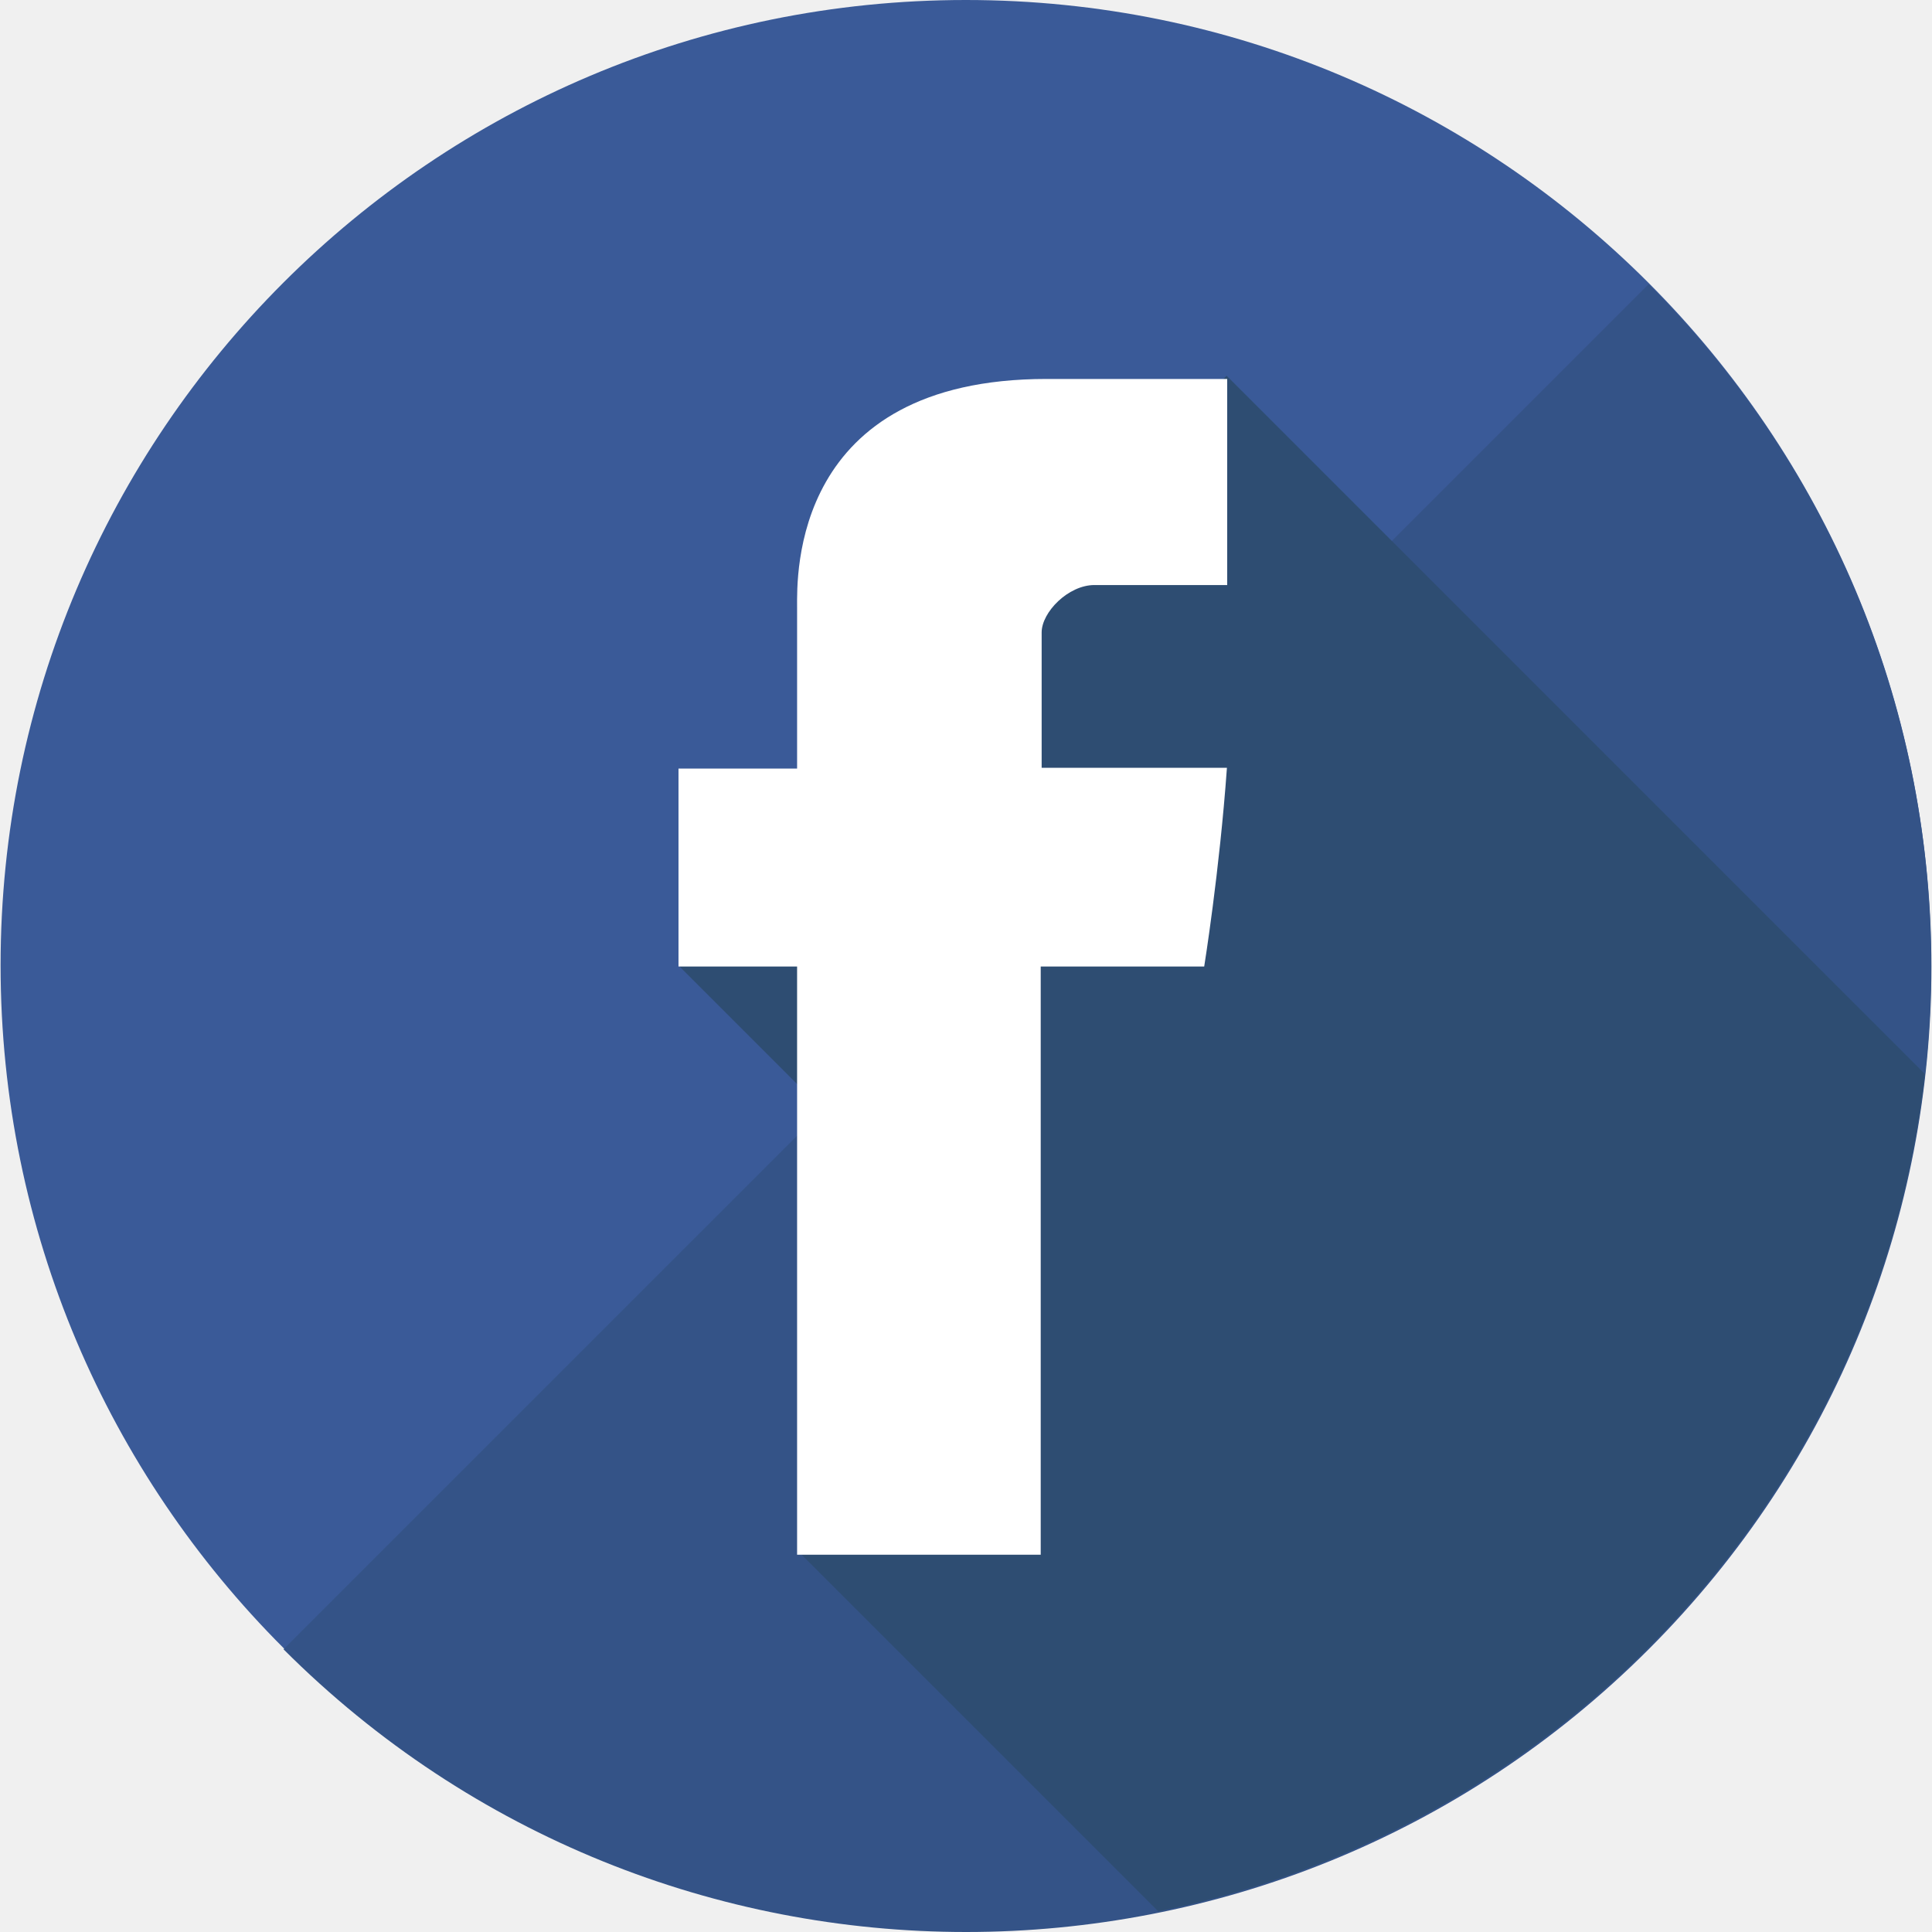
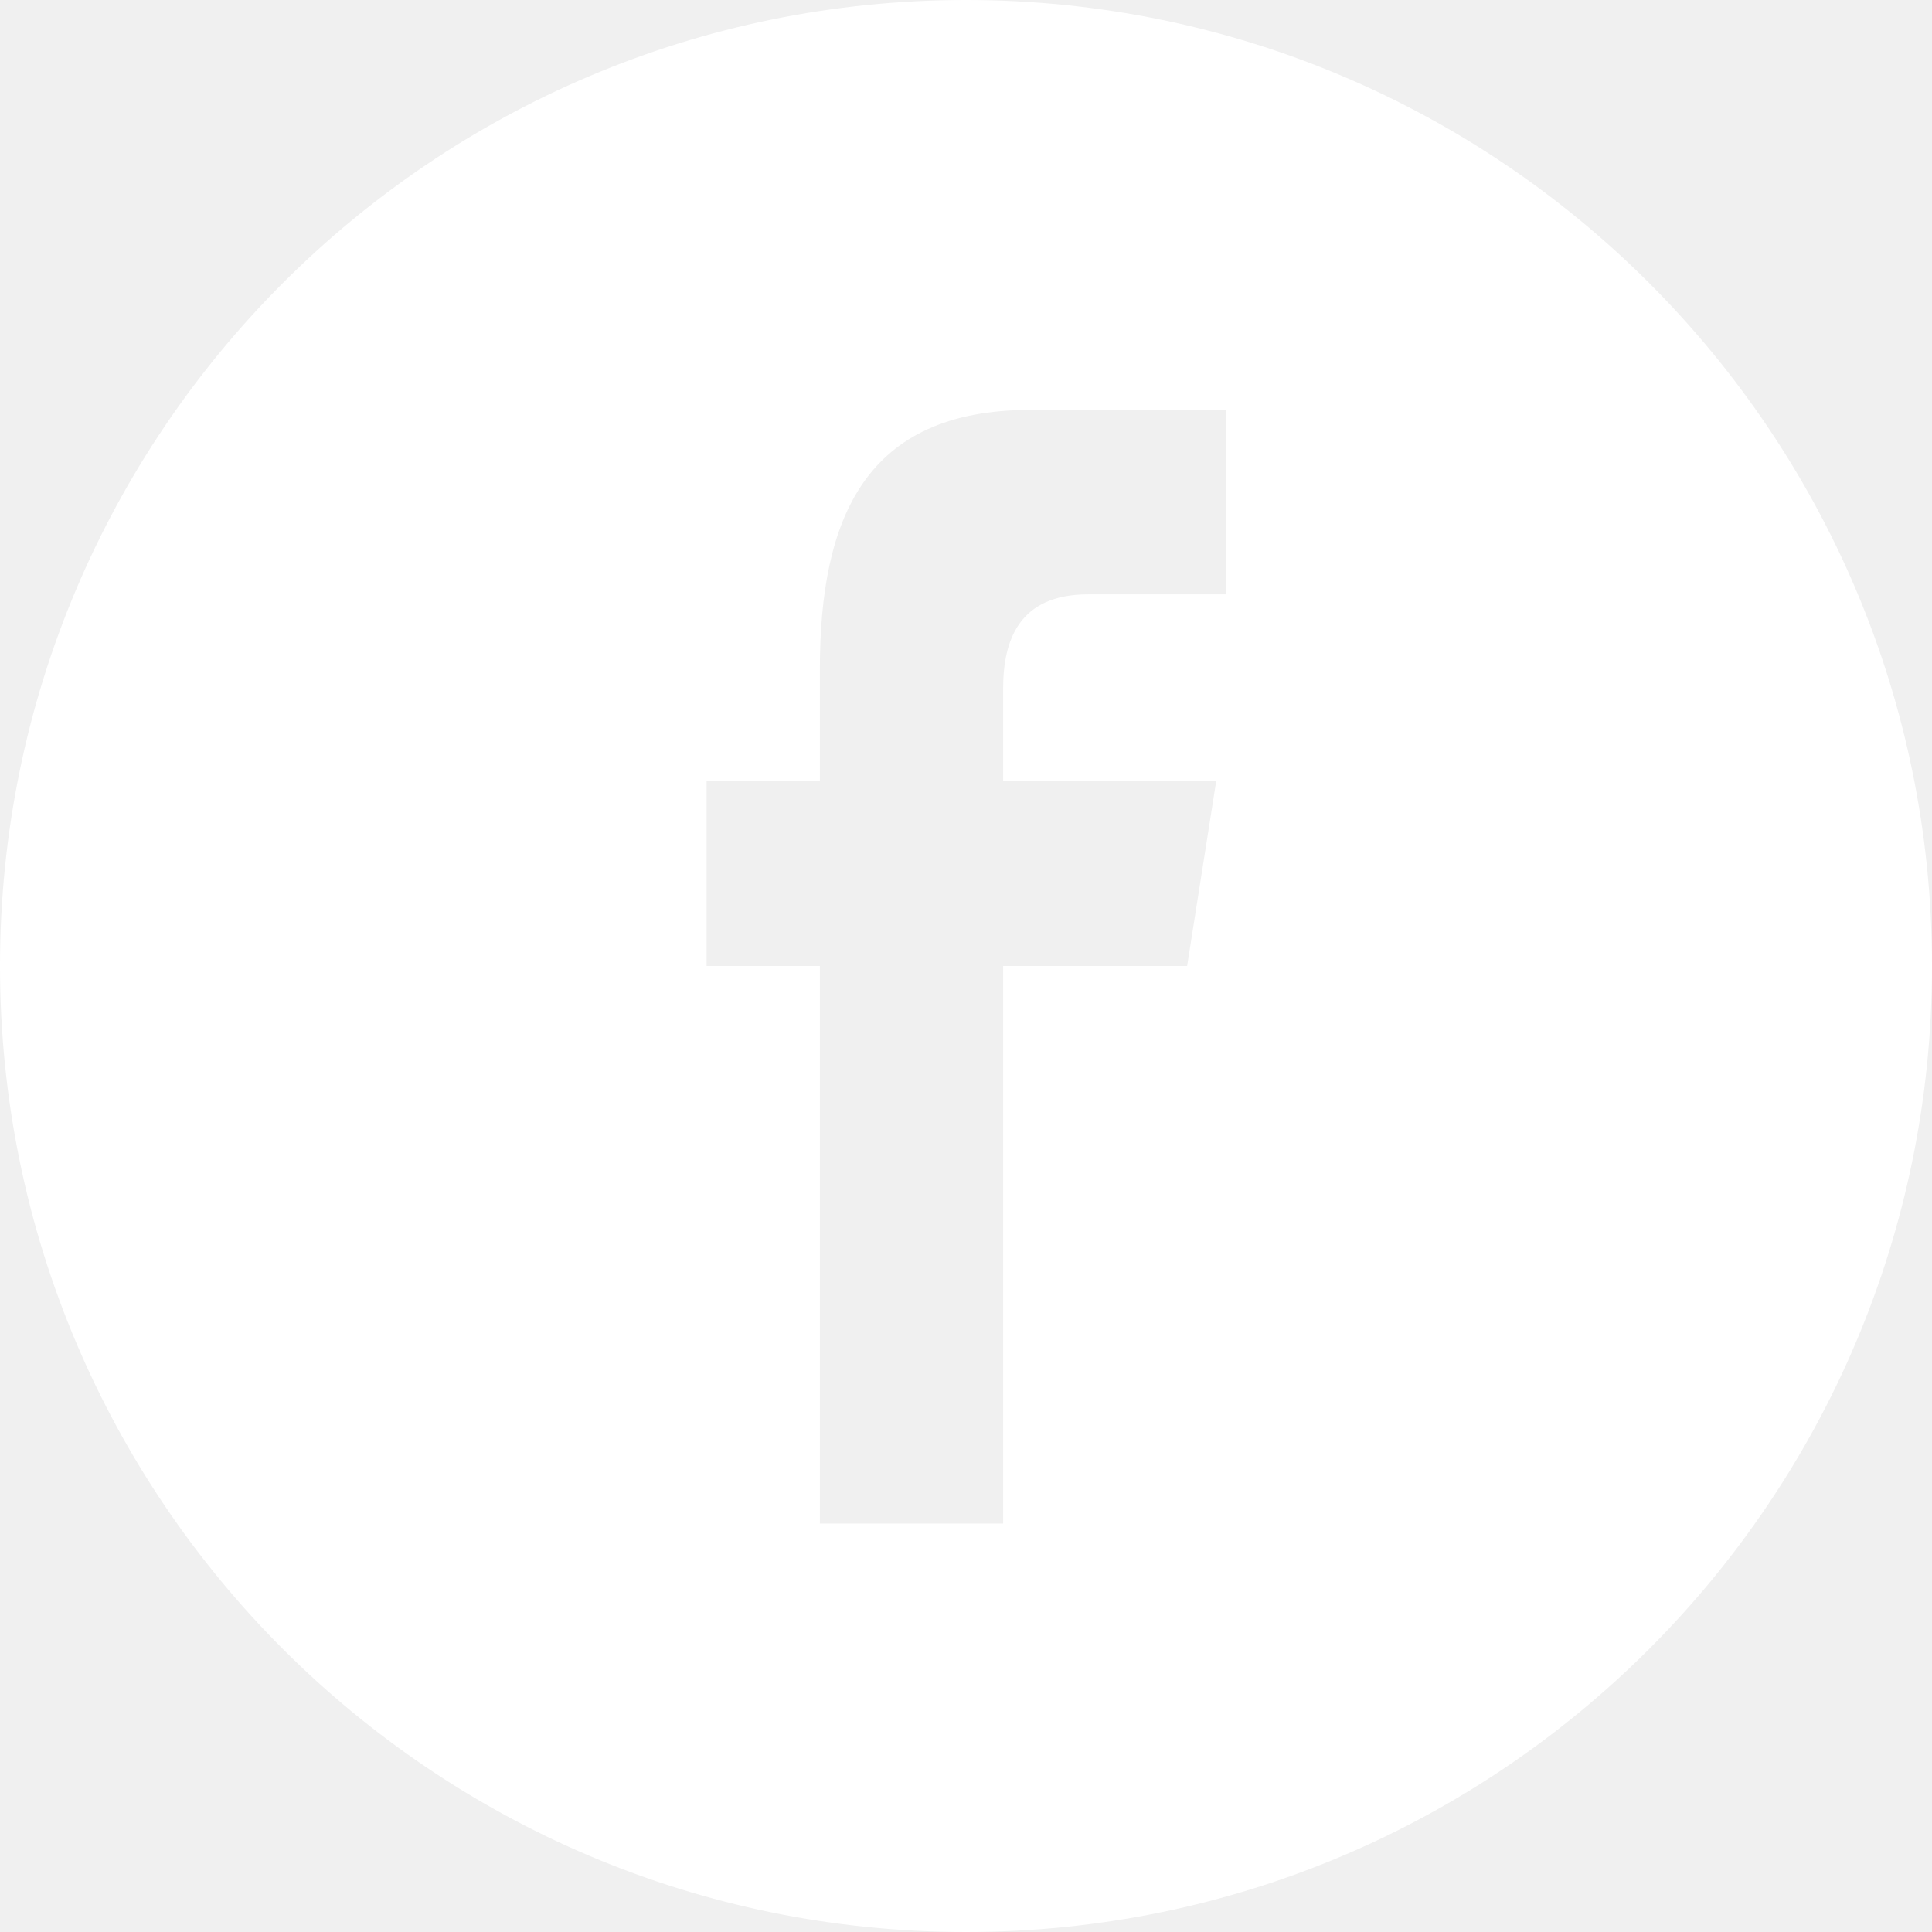
- <svg xmlns="http://www.w3.org/2000/svg" t="1737092368831" class="icon" viewBox="0 0 1024 1024" version="1.1" p-id="2794" width="200" height="200">
-   <path d="M511.922 511.609m-511.609 0a511.609 511.609 0 1 0 1023.218 0 511.609 511.609 0 1 0-1023.218 0Z" fill="#3A5A98" p-id="2795" />
-   <path d="M873.837 150.599c199.796 199.796 199.805 523.743-0.009 723.554-199.805 199.796-523.758 199.796-723.554 0L873.837 150.599z" fill="#345387" p-id="2796" />
-   <path d="M1020.22 569.233L650.137 199.142l-192.147 192.147 11.447 11.447-109.399 109.39 89.542 89.542-11.777 11.771 96.941 96.941-111.758 111.758 190.918 190.918c215.291-43.569 381.473-222.312 406.315-443.823z" fill="#2E4D72" p-id="2797" />
-   <path d="M422.477 321.555v85.801h-62.859v104.923h62.859v311.764h129.125V512.279h86.649s8.118-50.32 12.045-105.318h-98.202v-71.746c0-10.713 14.072-25.133 27.991-25.133h70.355V200.854h-95.657c-135.505-0.006-132.308 105.014-132.308 120.701z" fill="#FFFFFF" p-id="2798" />
+ <svg xmlns="http://www.w3.org/2000/svg" t="1738162469189" class="icon" viewBox="0 0 1024 1024" version="1.1" p-id="18084" width="200" height="200">
+   <path d="M1024 512c0-282.764-229.236-512-512-512C229.236 0 0 229.236 0 512s229.236 512 512 512C794.764 1024 1024 794.764 1024 512zM374.505 512 374.505 414.022l60.044 0L434.548 354.769c0-79.919 23.878-137.495 111.383-137.495l104.076 0 0 97.745-73.263 0c-36.724 0-45.056 24.39-45.056 49.943l0 49.059 112.919 0L629.201 512l-97.513 0 0 295.517L434.548 807.517 434.548 512 374.505 512z" p-id="18085" fill="#ffffff" />
</svg>
